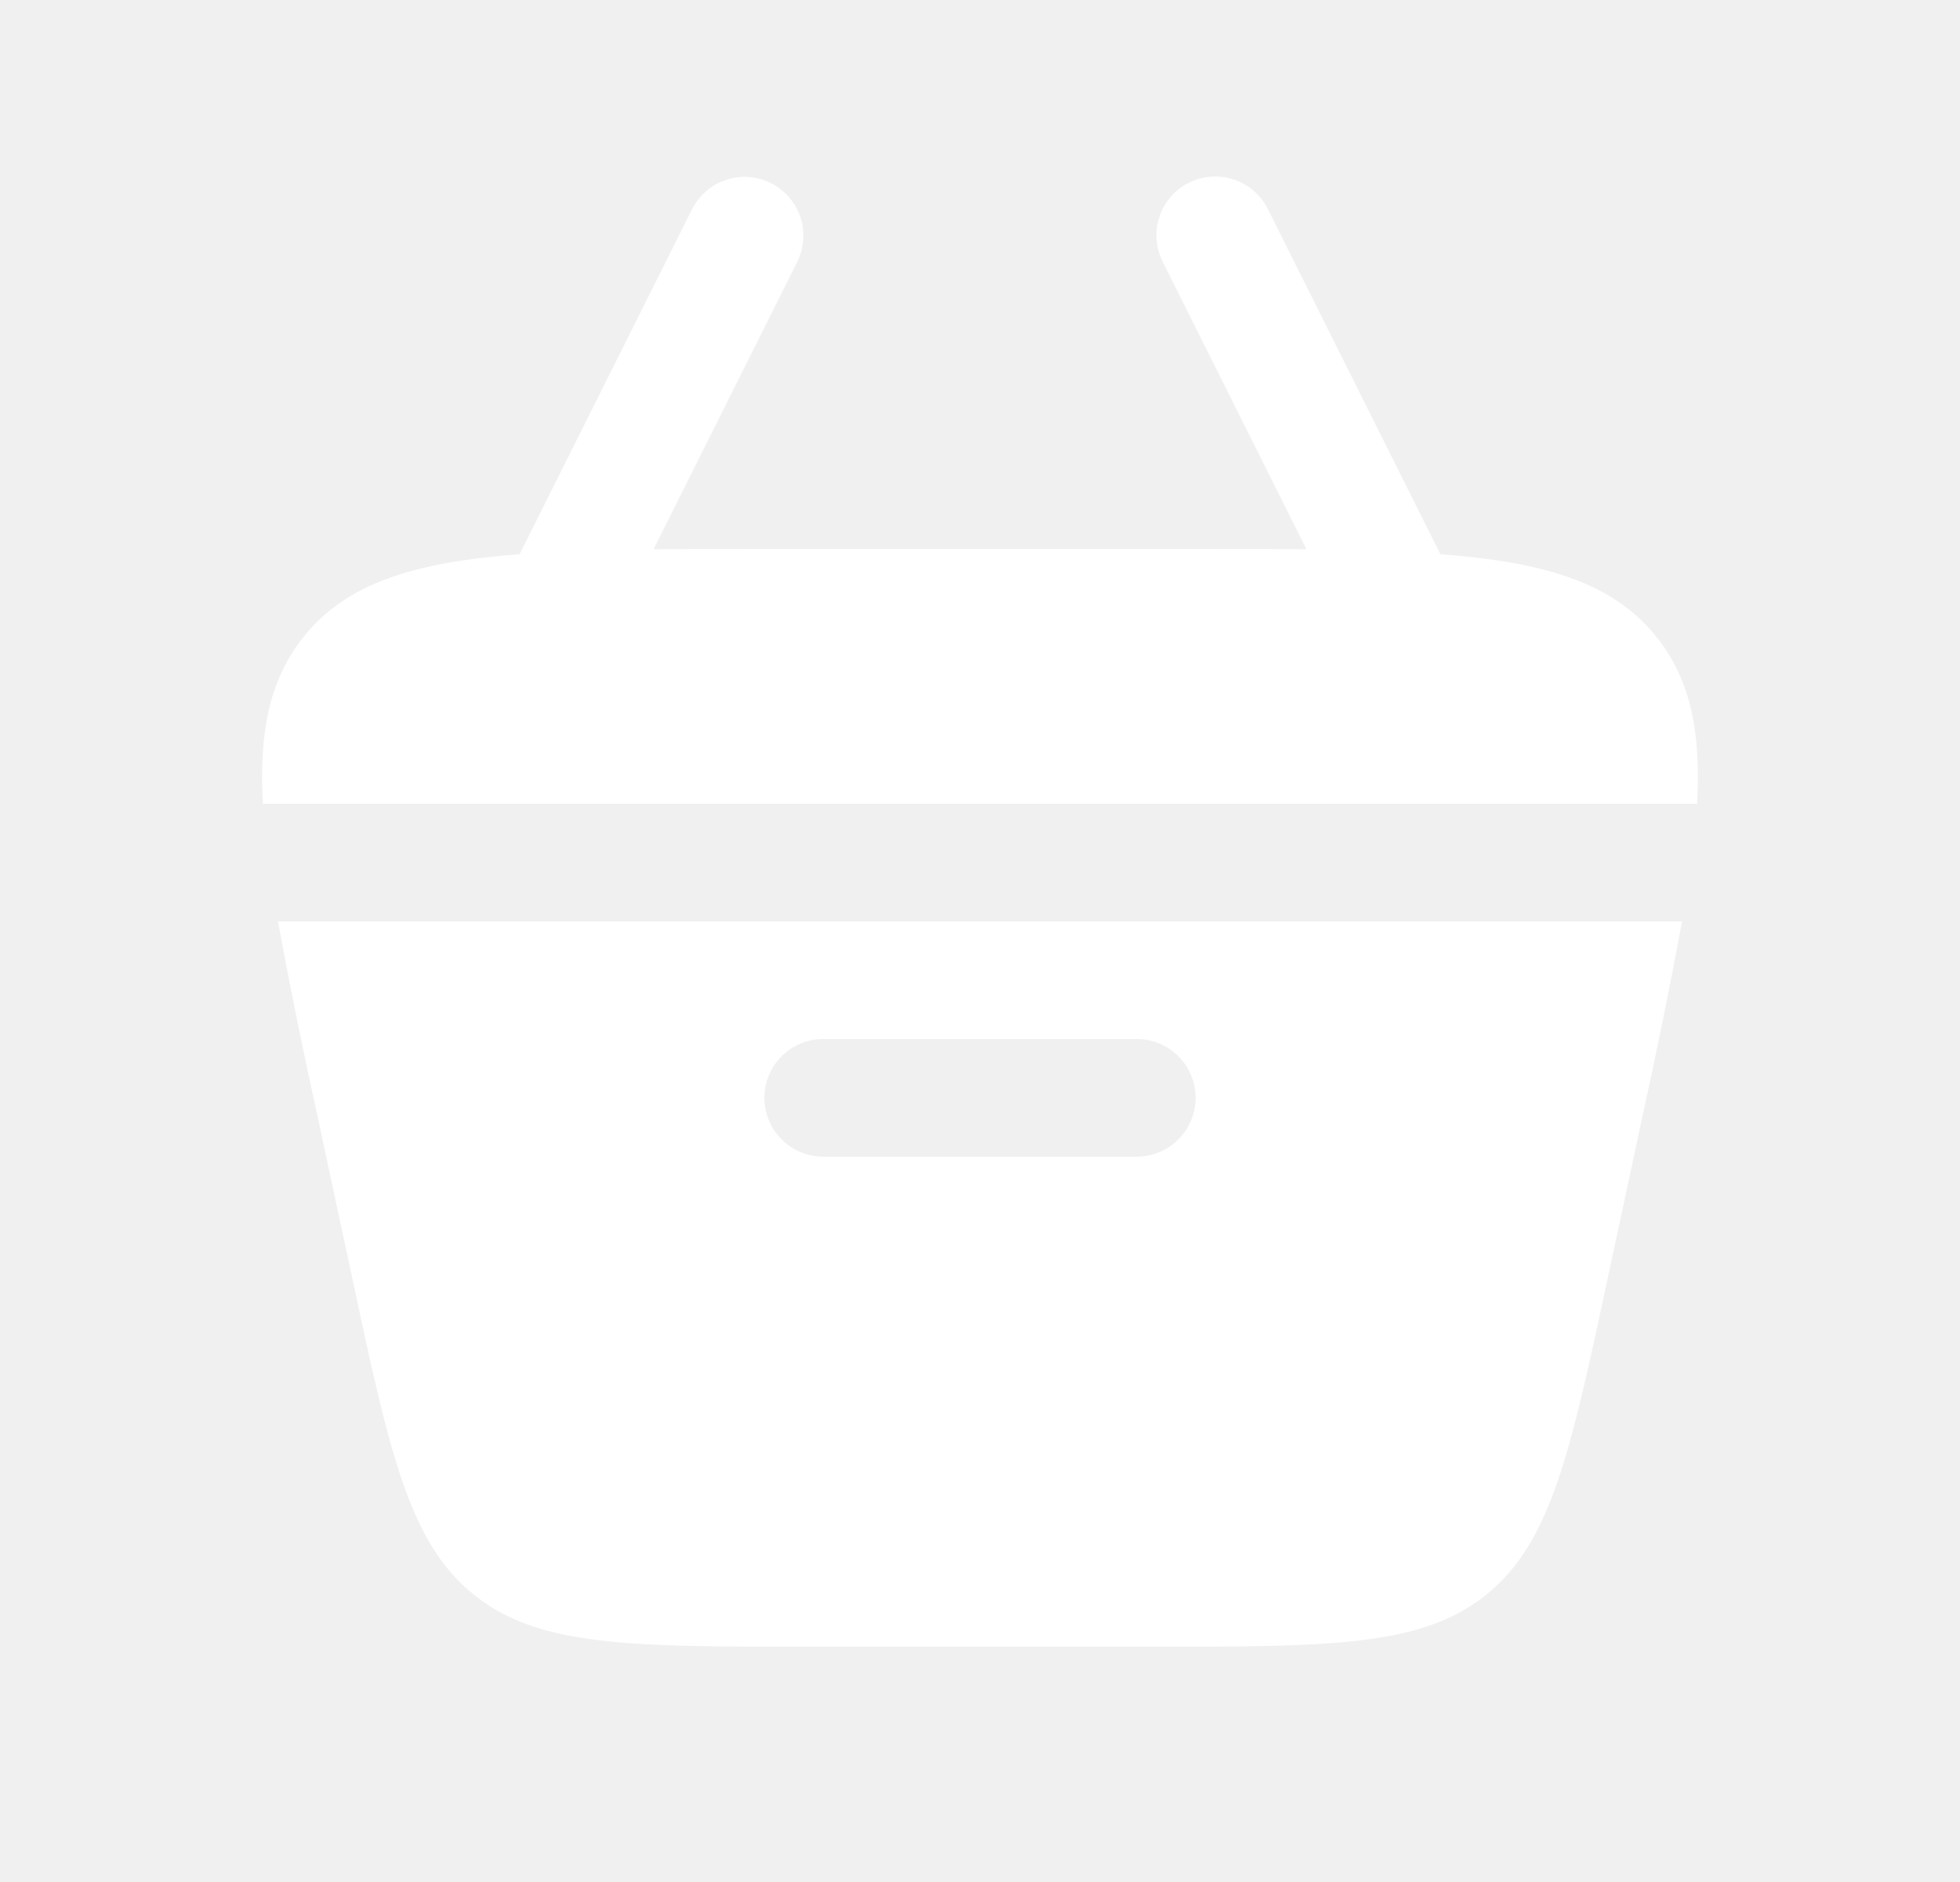
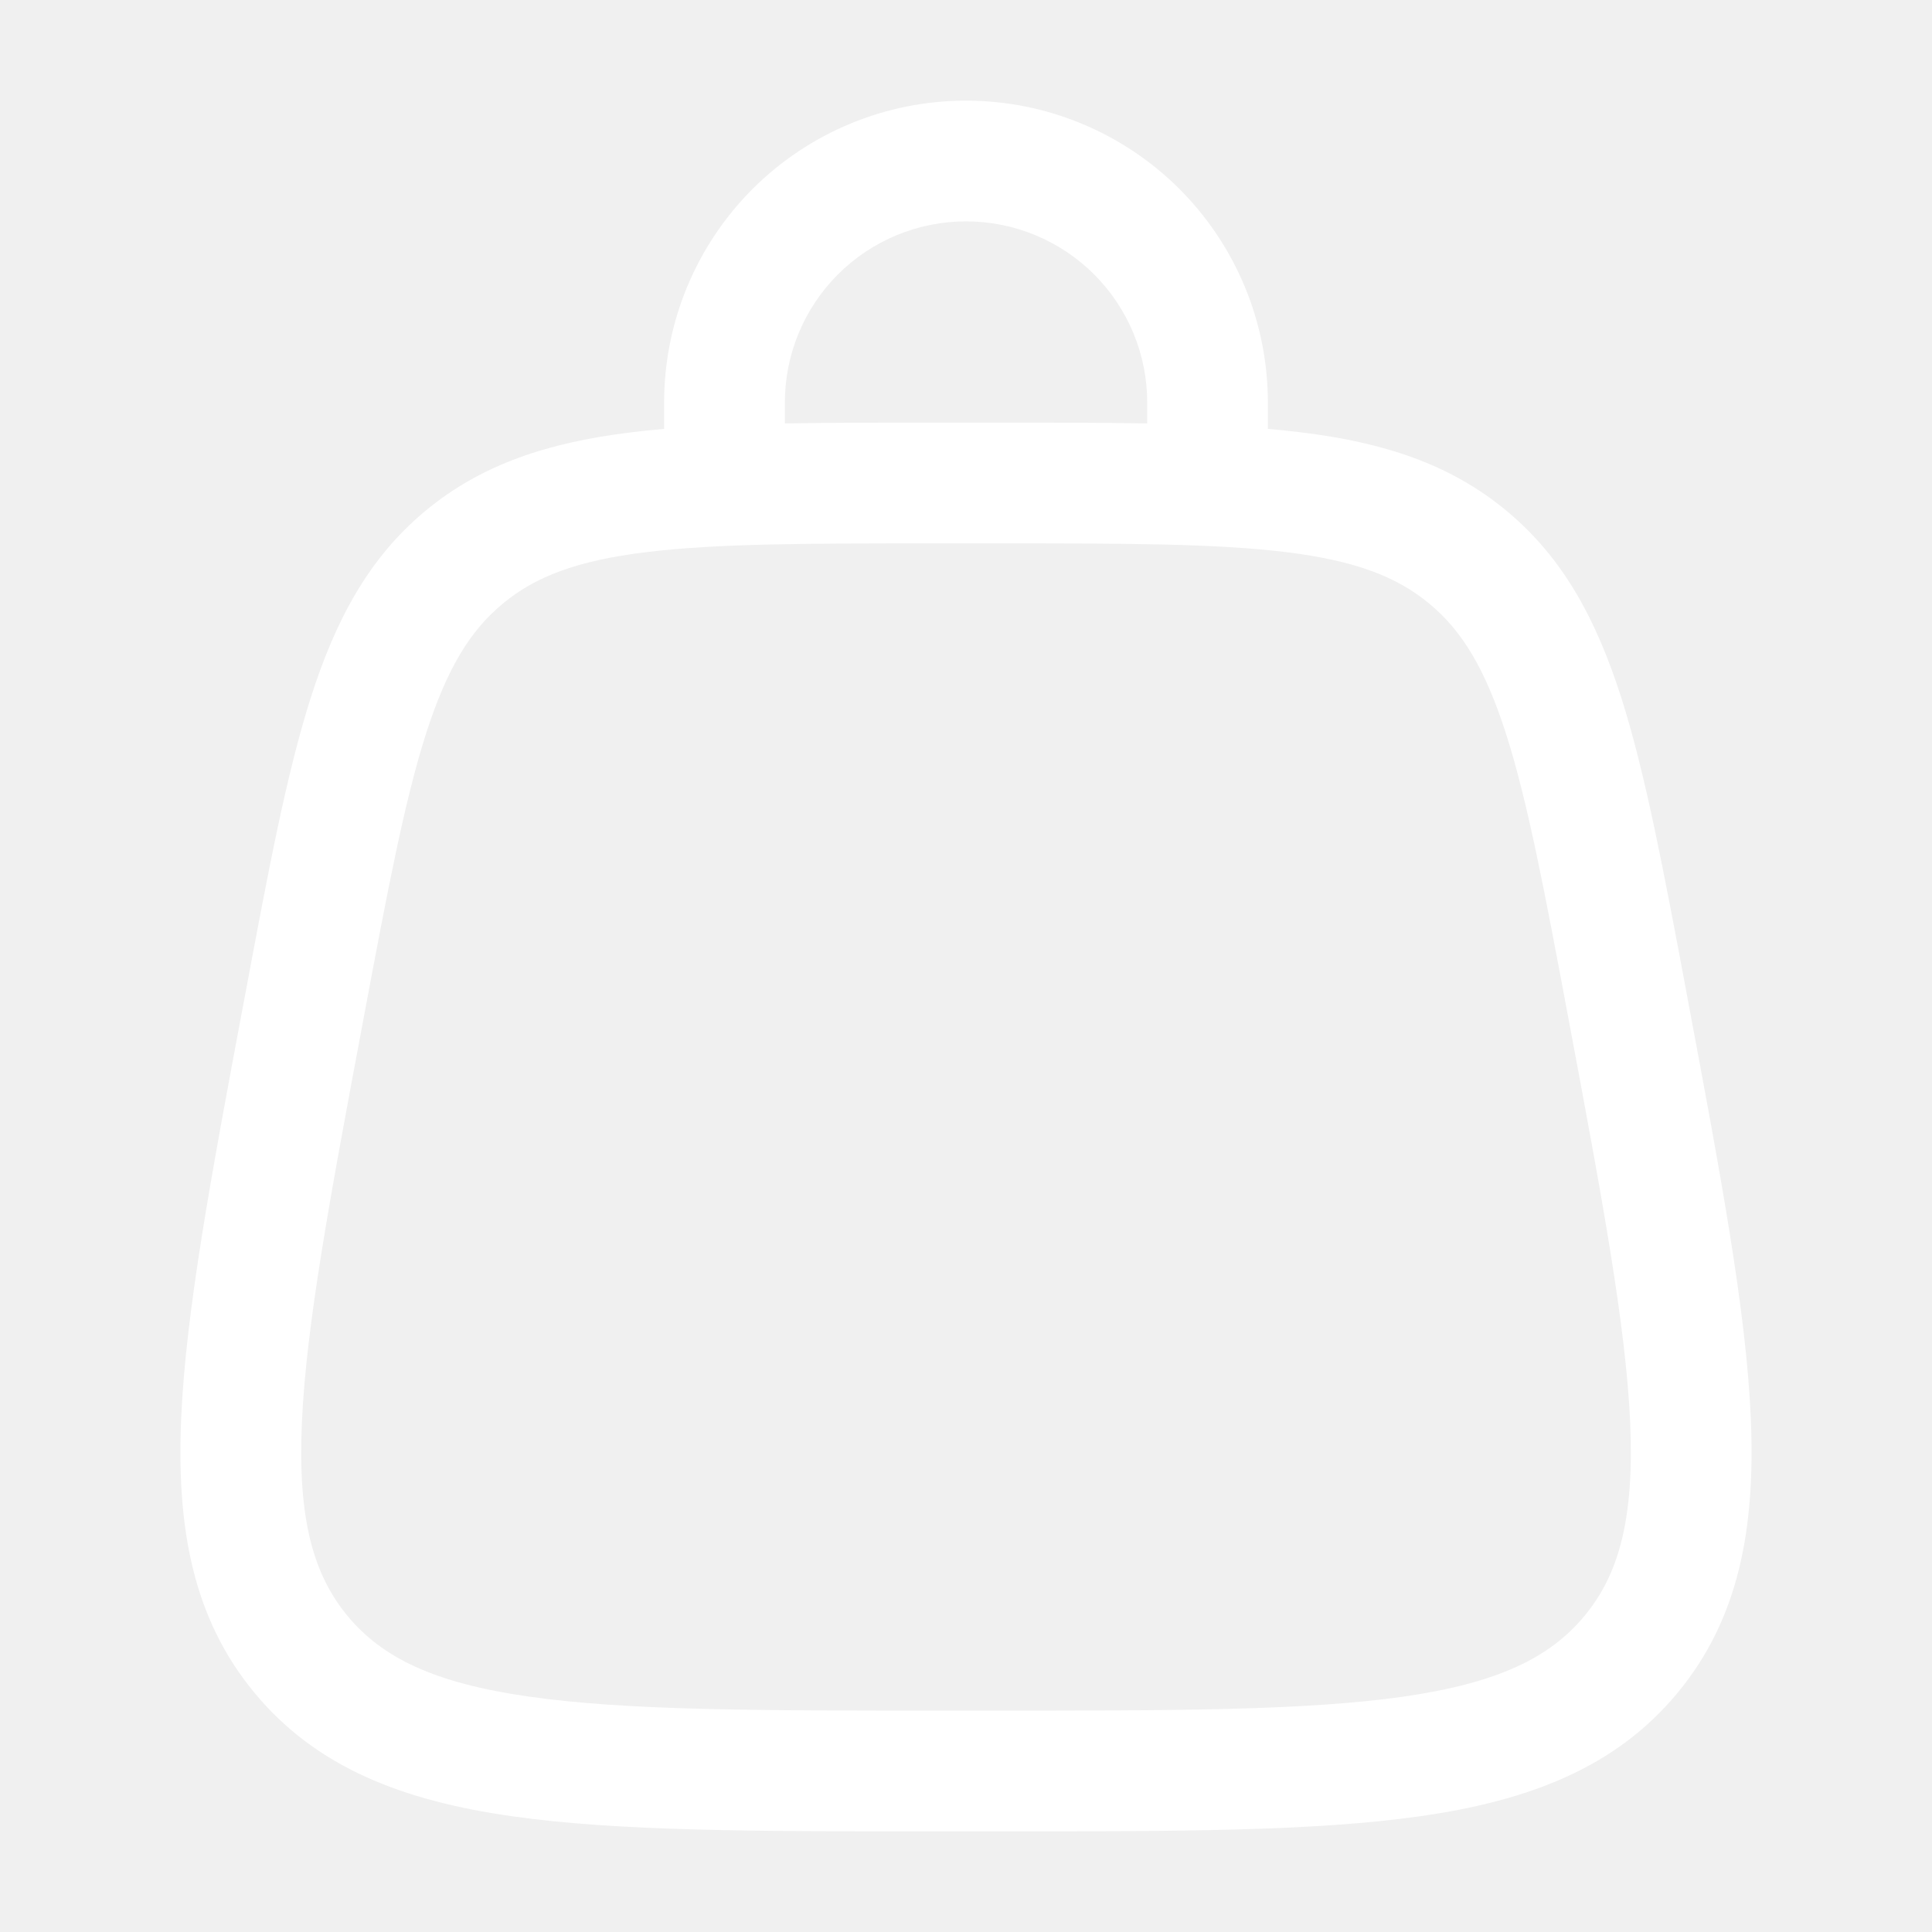
- <svg xmlns="http://www.w3.org/2000/svg" width="25" height="24" viewBox="0 0 25 24" fill="none">
-   <path d="M15.165 2.33C15.343 2.241 15.549 2.227 15.737 2.289C15.926 2.352 16.082 2.487 16.171 2.665L18.372 7.067C19.725 7.171 20.574 7.437 21.122 8.114C21.558 8.653 21.698 9.323 21.647 10.25H3.353C3.302 9.323 3.443 8.653 3.878 8.114C4.426 7.436 5.275 7.171 6.628 7.067L8.829 2.665C8.919 2.489 9.075 2.355 9.263 2.293C9.45 2.231 9.655 2.246 9.832 2.334C10.009 2.423 10.144 2.578 10.208 2.765C10.271 2.952 10.258 3.157 10.171 3.335L8.336 7.005C8.819 7 9.346 7 9.922 7H15.078C15.654 7 16.181 7 16.664 7.005L14.829 3.335C14.74 3.157 14.726 2.951 14.789 2.763C14.852 2.574 14.987 2.419 15.165 2.33Z" fill="white" />
-   <path fill-rule="evenodd" clip-rule="evenodd" d="M4.055 14.257C3.87 13.424 3.7 12.588 3.545 11.75H21.455C21.299 12.588 21.129 13.424 20.945 14.257L20.516 16.257C20.029 18.53 19.786 19.666 18.961 20.333C18.136 21 16.974 21 14.65 21H10.35C8.026 21 6.864 21 6.04 20.333C5.214 19.666 4.97 18.53 4.484 16.257L4.055 14.257ZM10.5 13.25C10.301 13.25 10.11 13.329 9.97 13.47C9.829 13.61 9.75 13.801 9.75 14C9.75 14.199 9.829 14.39 9.97 14.53C10.11 14.671 10.301 14.75 10.5 14.75H14.5C14.699 14.75 14.89 14.671 15.03 14.53C15.171 14.39 15.25 14.199 15.25 14C15.25 13.801 15.171 13.61 15.03 13.47C14.89 13.329 14.699 13.25 14.5 13.25H10.5Z" fill="white" />
+ <svg xmlns="http://www.w3.org/2000/svg" width="24" height="24" viewBox="0 0 24 24" fill="none">
+   <path fill-rule="evenodd" clip-rule="evenodd" d="M12 2.75C11.403 2.75 10.831 2.987 10.409 3.409C9.987 3.831 9.75 4.403 9.75 5V5.26C10.307 5.25 10.918 5.25 11.59 5.25H12.411C13.081 5.25 13.693 5.25 14.251 5.26V5C14.251 4.704 14.193 4.412 14.08 4.139C13.966 3.866 13.801 3.618 13.592 3.409C13.383 3.2 13.134 3.034 12.861 2.921C12.588 2.808 12.296 2.75 12 2.75ZM15.75 5.328V5C15.75 4.005 15.355 3.052 14.652 2.348C13.948 1.645 12.995 1.25 12 1.25C11.005 1.25 10.052 1.645 9.348 2.348C8.645 3.052 8.25 4.005 8.25 5V5.328C8.107 5.34 7.97 5.354 7.836 5.371C6.826 5.496 5.994 5.758 5.286 6.345C4.579 6.932 4.168 7.702 3.859 8.672C3.559 9.612 3.333 10.819 3.049 12.338L3.028 12.448C2.626 14.591 2.31 16.28 2.251 17.611C2.191 18.976 2.395 20.106 3.165 21.033C3.935 21.961 5.008 22.369 6.36 22.562C7.68 22.75 9.397 22.75 11.578 22.75H12.423C14.603 22.75 16.321 22.75 17.64 22.562C18.992 22.369 20.066 21.961 20.836 21.033C21.606 20.106 21.808 18.976 21.749 17.611C21.691 16.28 21.374 14.591 20.972 12.448L20.952 12.338C20.667 10.819 20.44 9.611 20.142 8.672C19.832 7.702 19.422 6.932 18.714 6.345C18.007 5.758 17.174 5.495 16.164 5.371C16.026 5.354 15.888 5.34 15.75 5.328ZM8.02 6.86C7.165 6.965 6.648 7.164 6.244 7.5C5.841 7.834 5.55 8.305 5.288 9.127C5.021 9.967 4.81 11.085 4.514 12.664C4.098 14.881 3.803 16.464 3.75 17.677C3.698 18.867 3.89 19.557 4.319 20.076C4.749 20.593 5.392 20.908 6.572 21.076C7.772 21.248 9.384 21.25 11.639 21.25H12.361C14.616 21.25 16.227 21.248 17.428 21.077C18.608 20.908 19.251 20.593 19.681 20.076C20.111 19.558 20.302 18.868 20.251 17.676C20.197 16.465 19.902 14.881 19.486 12.664C19.19 11.084 18.98 9.968 18.712 9.127C18.45 8.305 18.16 7.834 17.756 7.499C17.352 7.164 16.836 6.965 15.98 6.859C15.104 6.751 13.967 6.75 12.36 6.75H11.64C10.033 6.75 8.896 6.751 8.02 6.86Z" fill="white" />
</svg>
